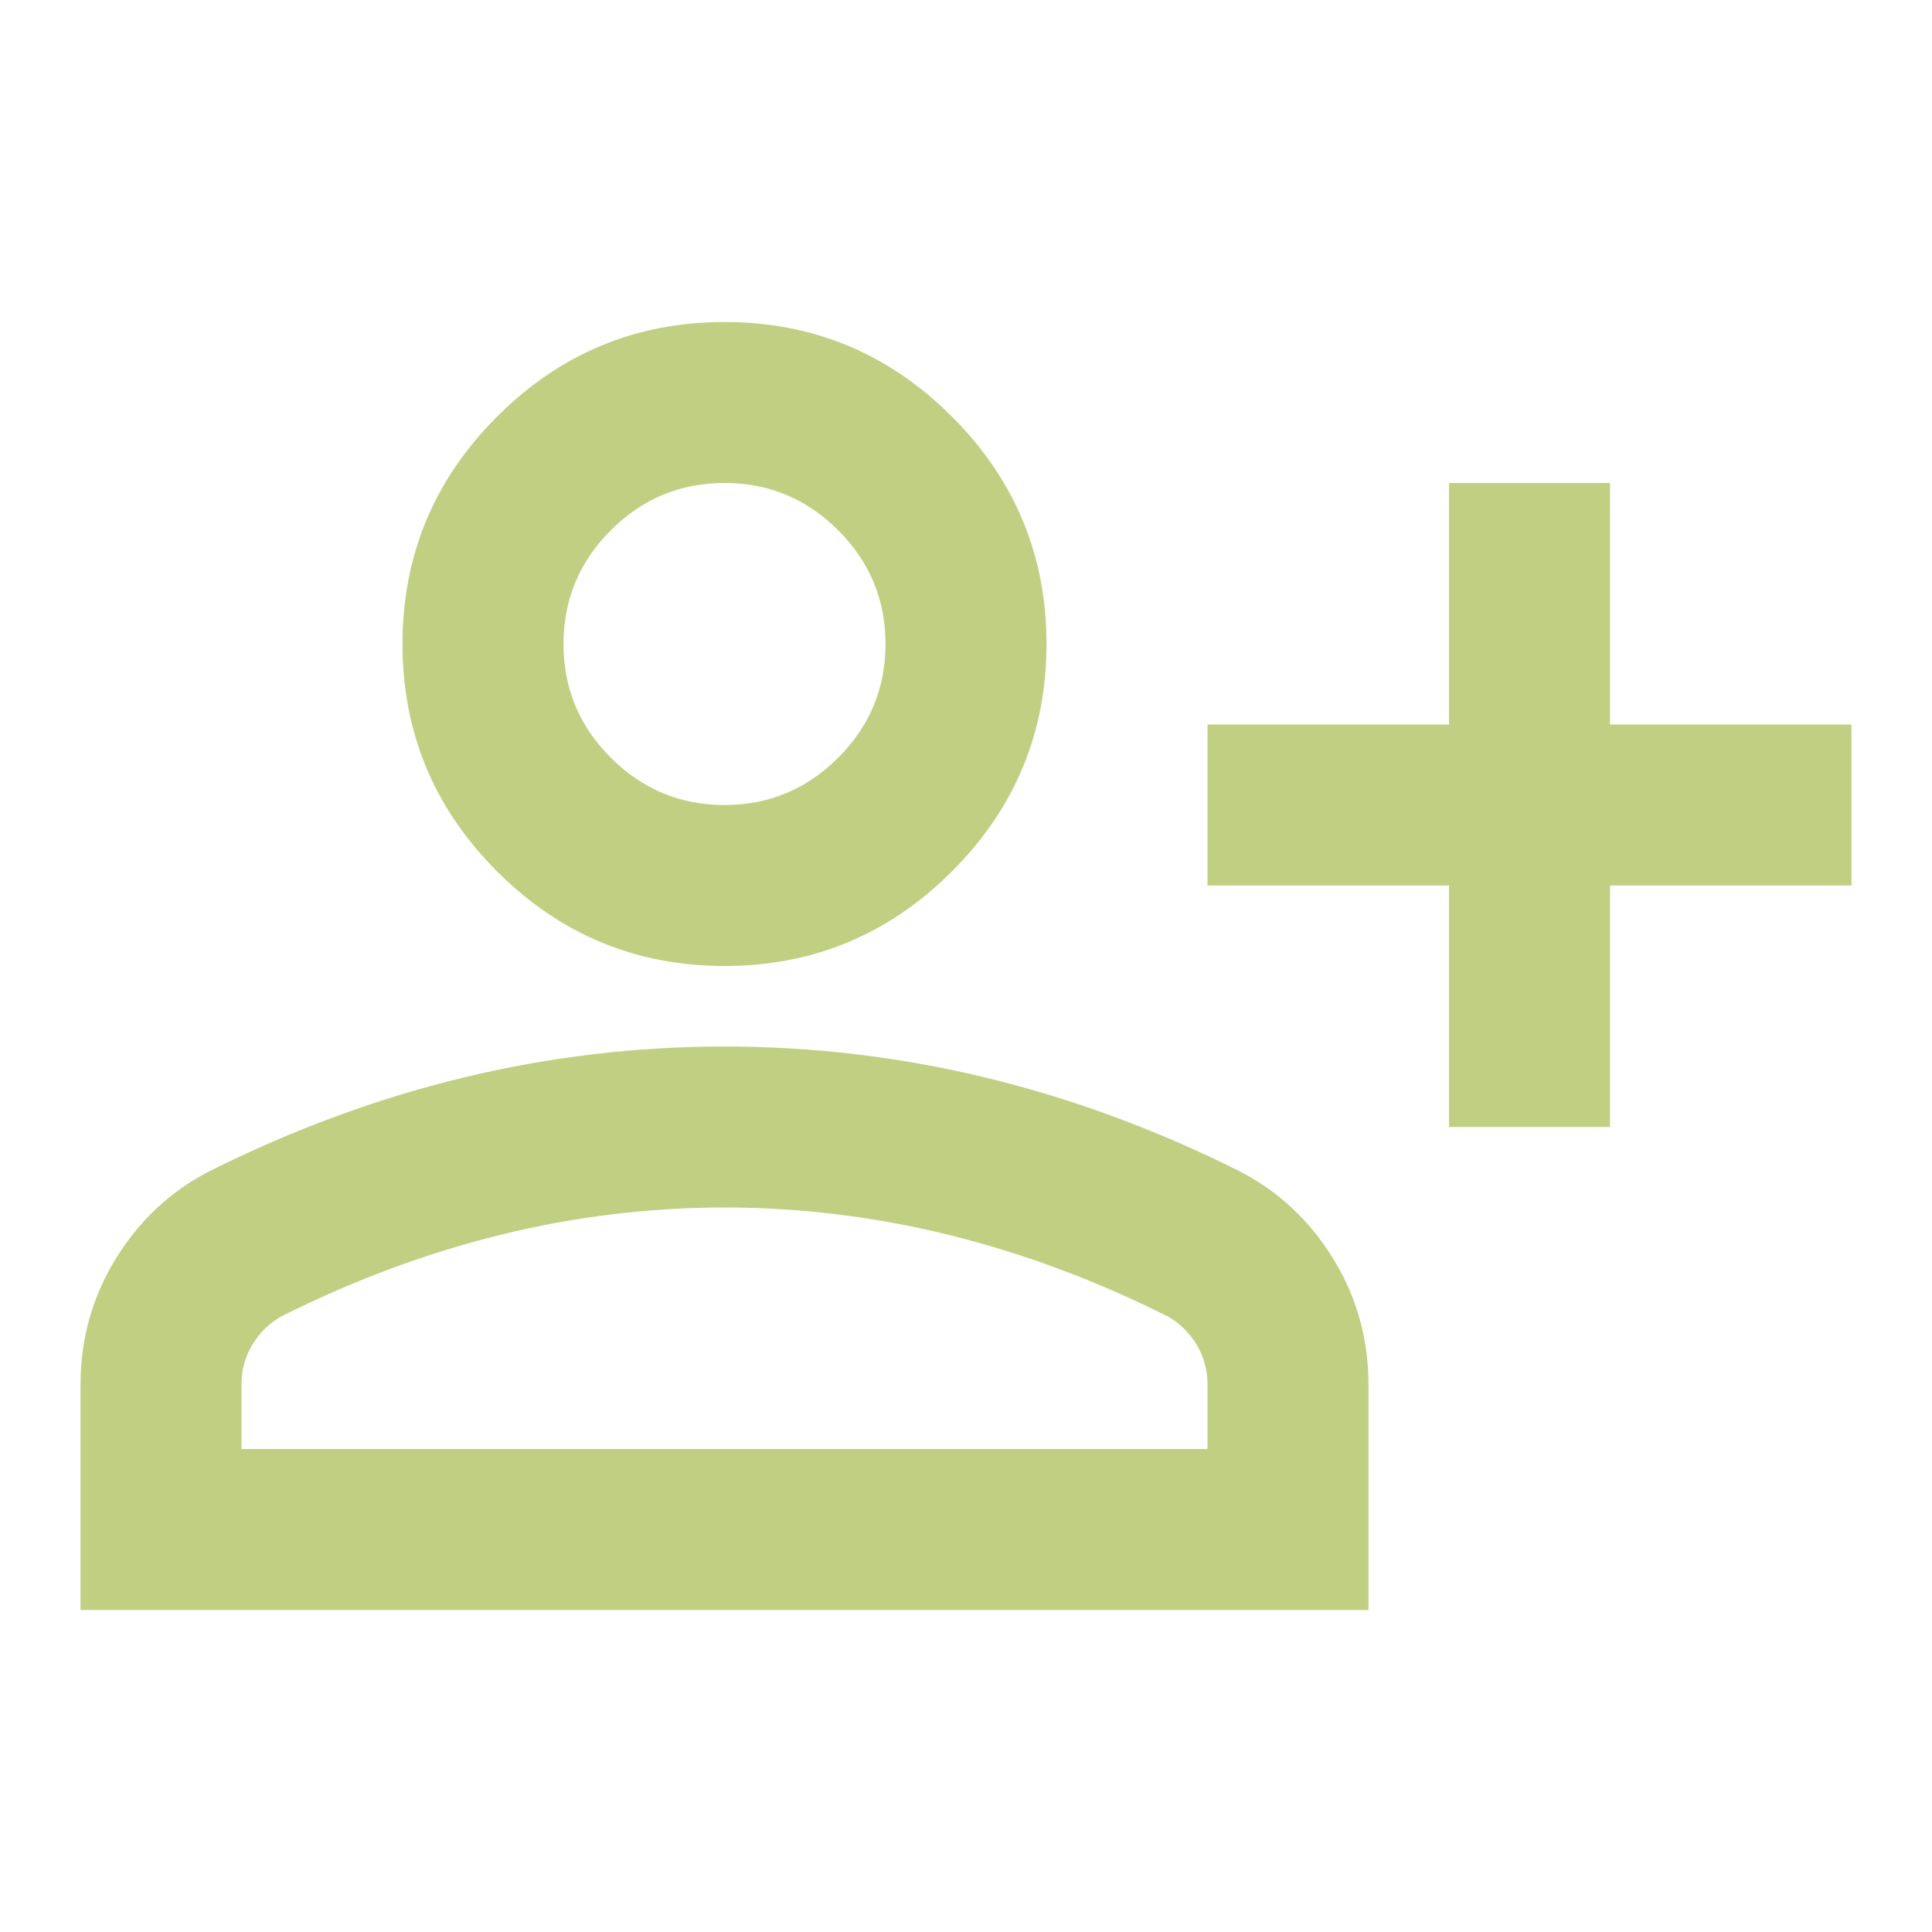
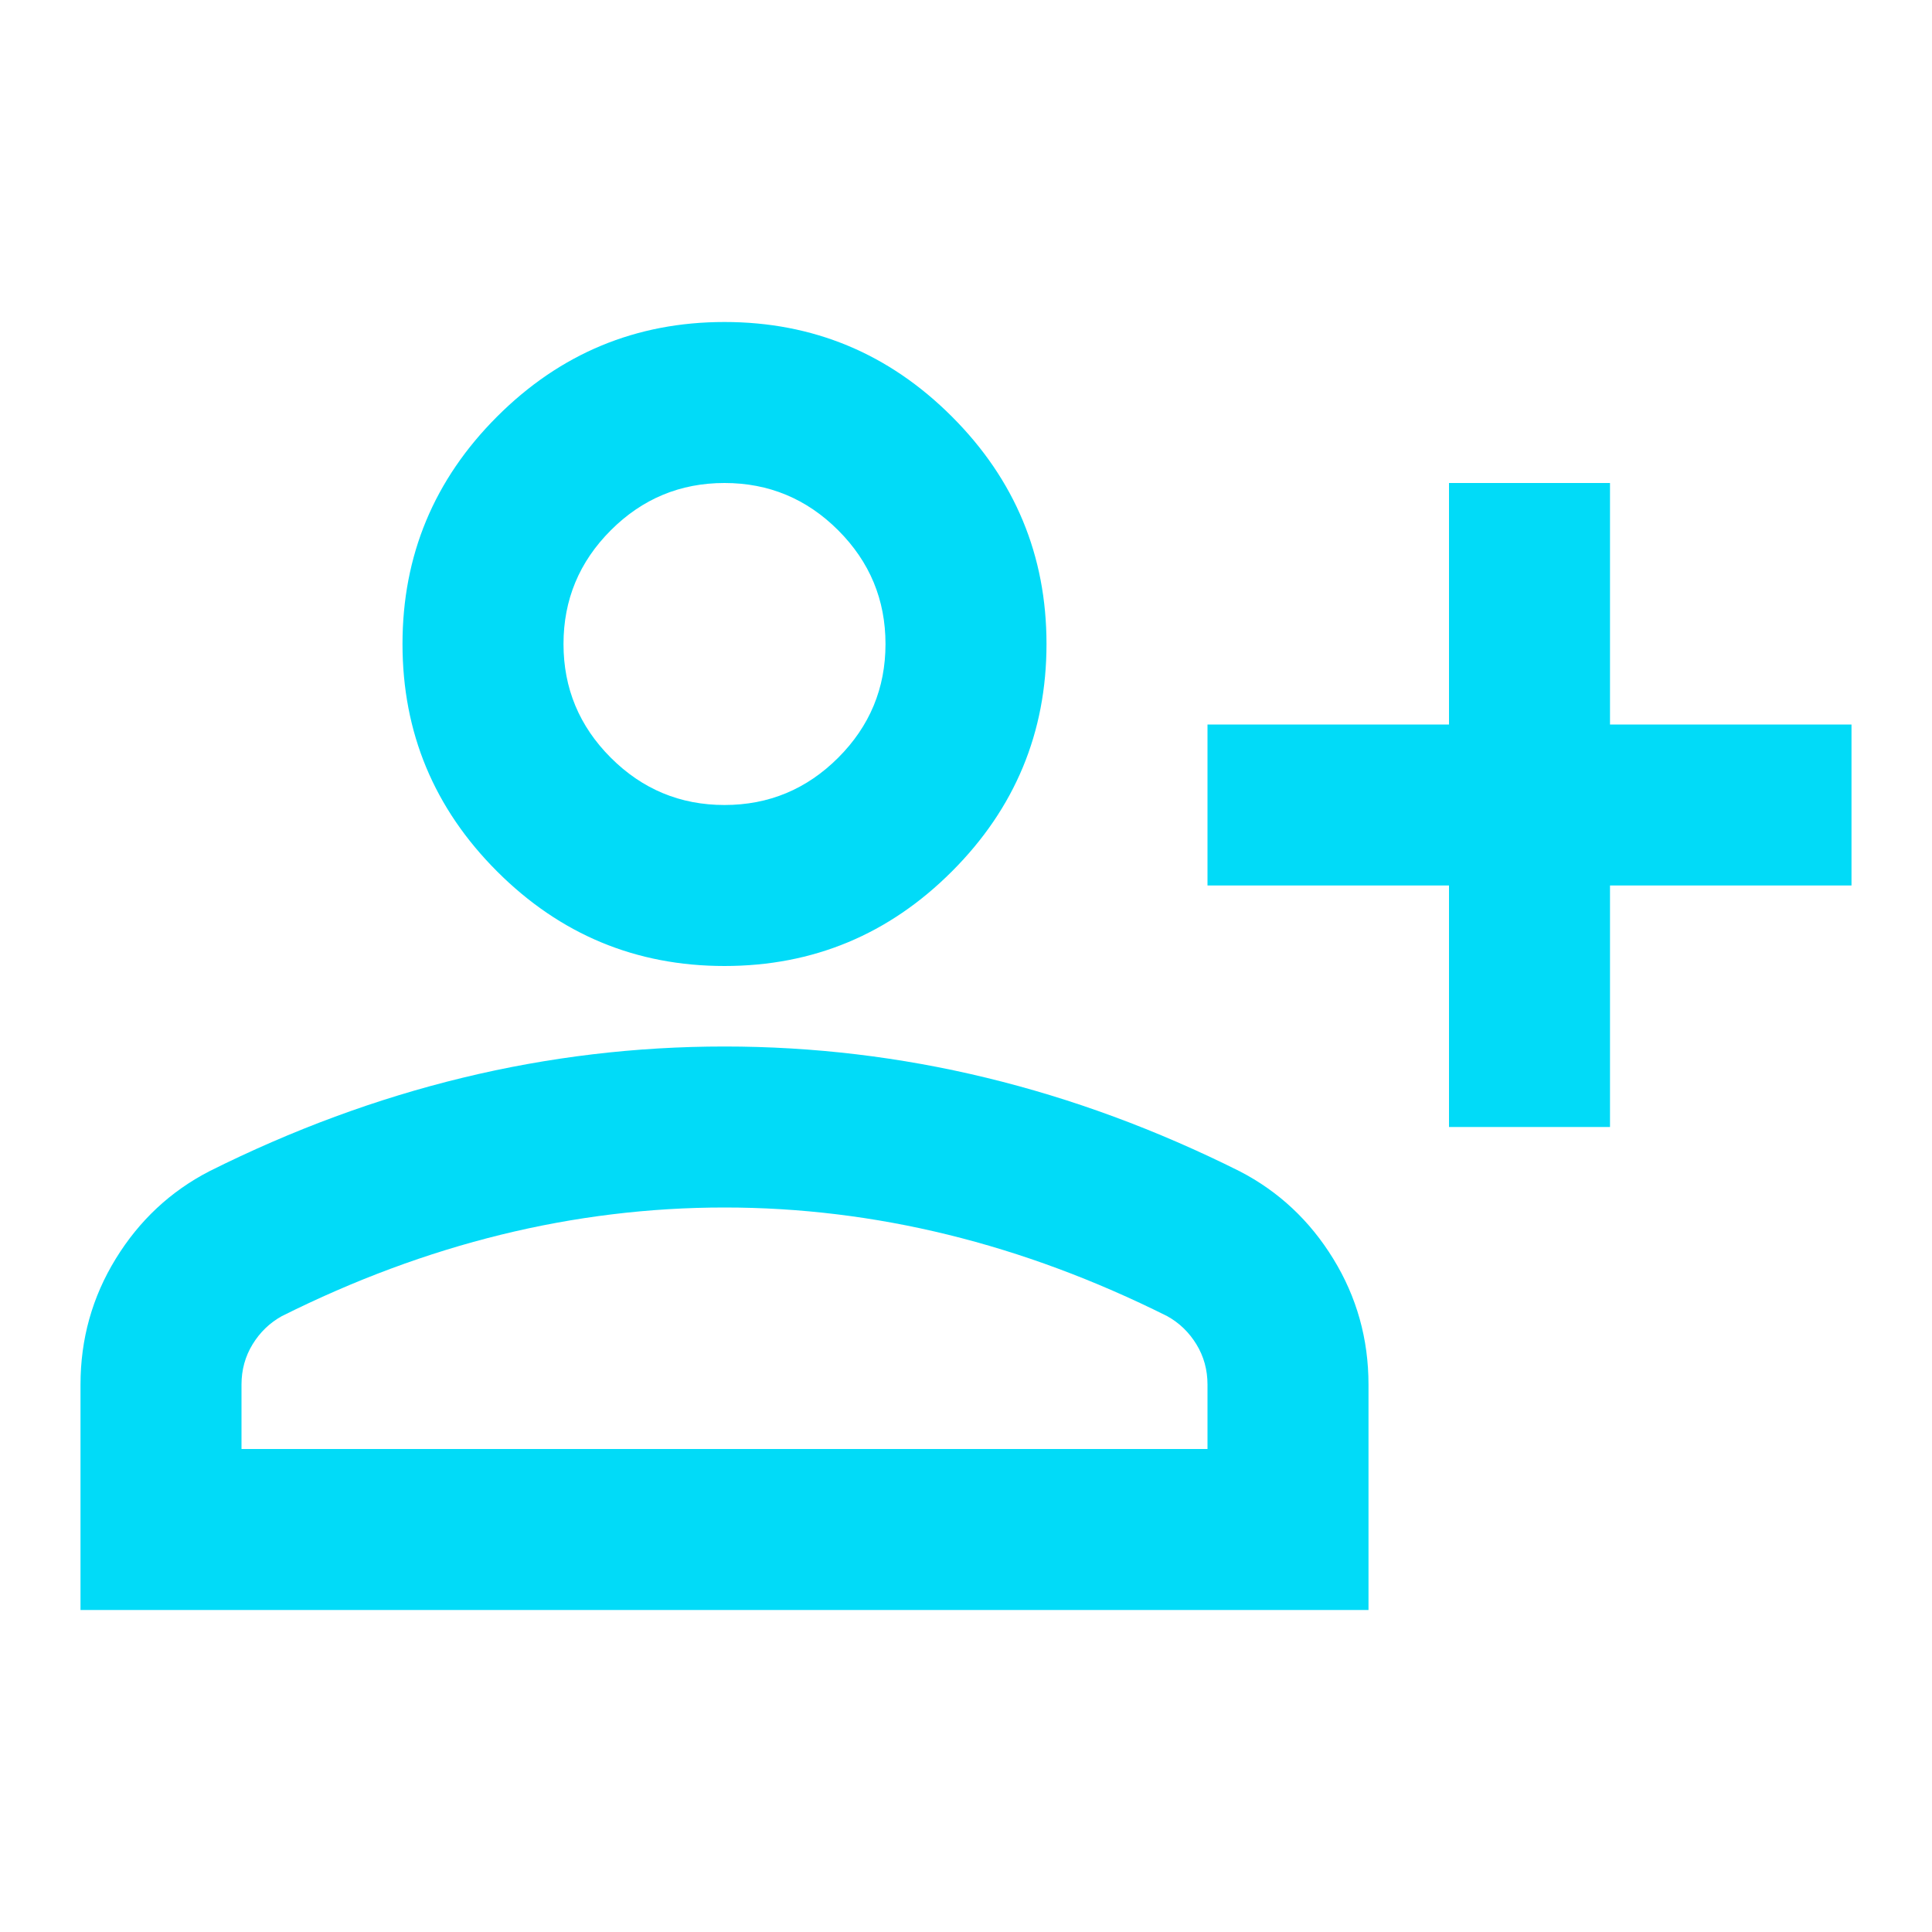
- <svg xmlns="http://www.w3.org/2000/svg" height="24" viewBox="0 -960 960 960" width="24" fill="#c1cf83">
+ <svg xmlns="http://www.w3.org/2000/svg" height="24" viewBox="0 -960 960 960" width="24" fill="#01dbf8">
  <path d="M720-400v-120H600v-80h120v-120h80v120h120v80H800v120h-80Zm-360-80q-66 0-113-47t-47-113q0-66 47-113t113-47q66 0 113 47t47 113q0 66-47 113t-113 47ZM40-160v-112q0-34 17.5-62.5T104-378q62-31 126-46.5T360-440q66 0 130 15.5T616-378q29 15 46.5 43.5T680-272v112H40Zm80-80h480v-32q0-11-5.5-20T580-306q-54-27-109-40.5T360-360q-56 0-111 13.5T140-306q-9 5-14.5 14t-5.5 20v32Zm240-320q33 0 56.5-23.5T440-640q0-33-23.5-56.5T360-720q-33 0-56.5 23.5T280-640q0 33 23.5 56.5T360-560Zm0-80Zm0 400Z" />
</svg>
